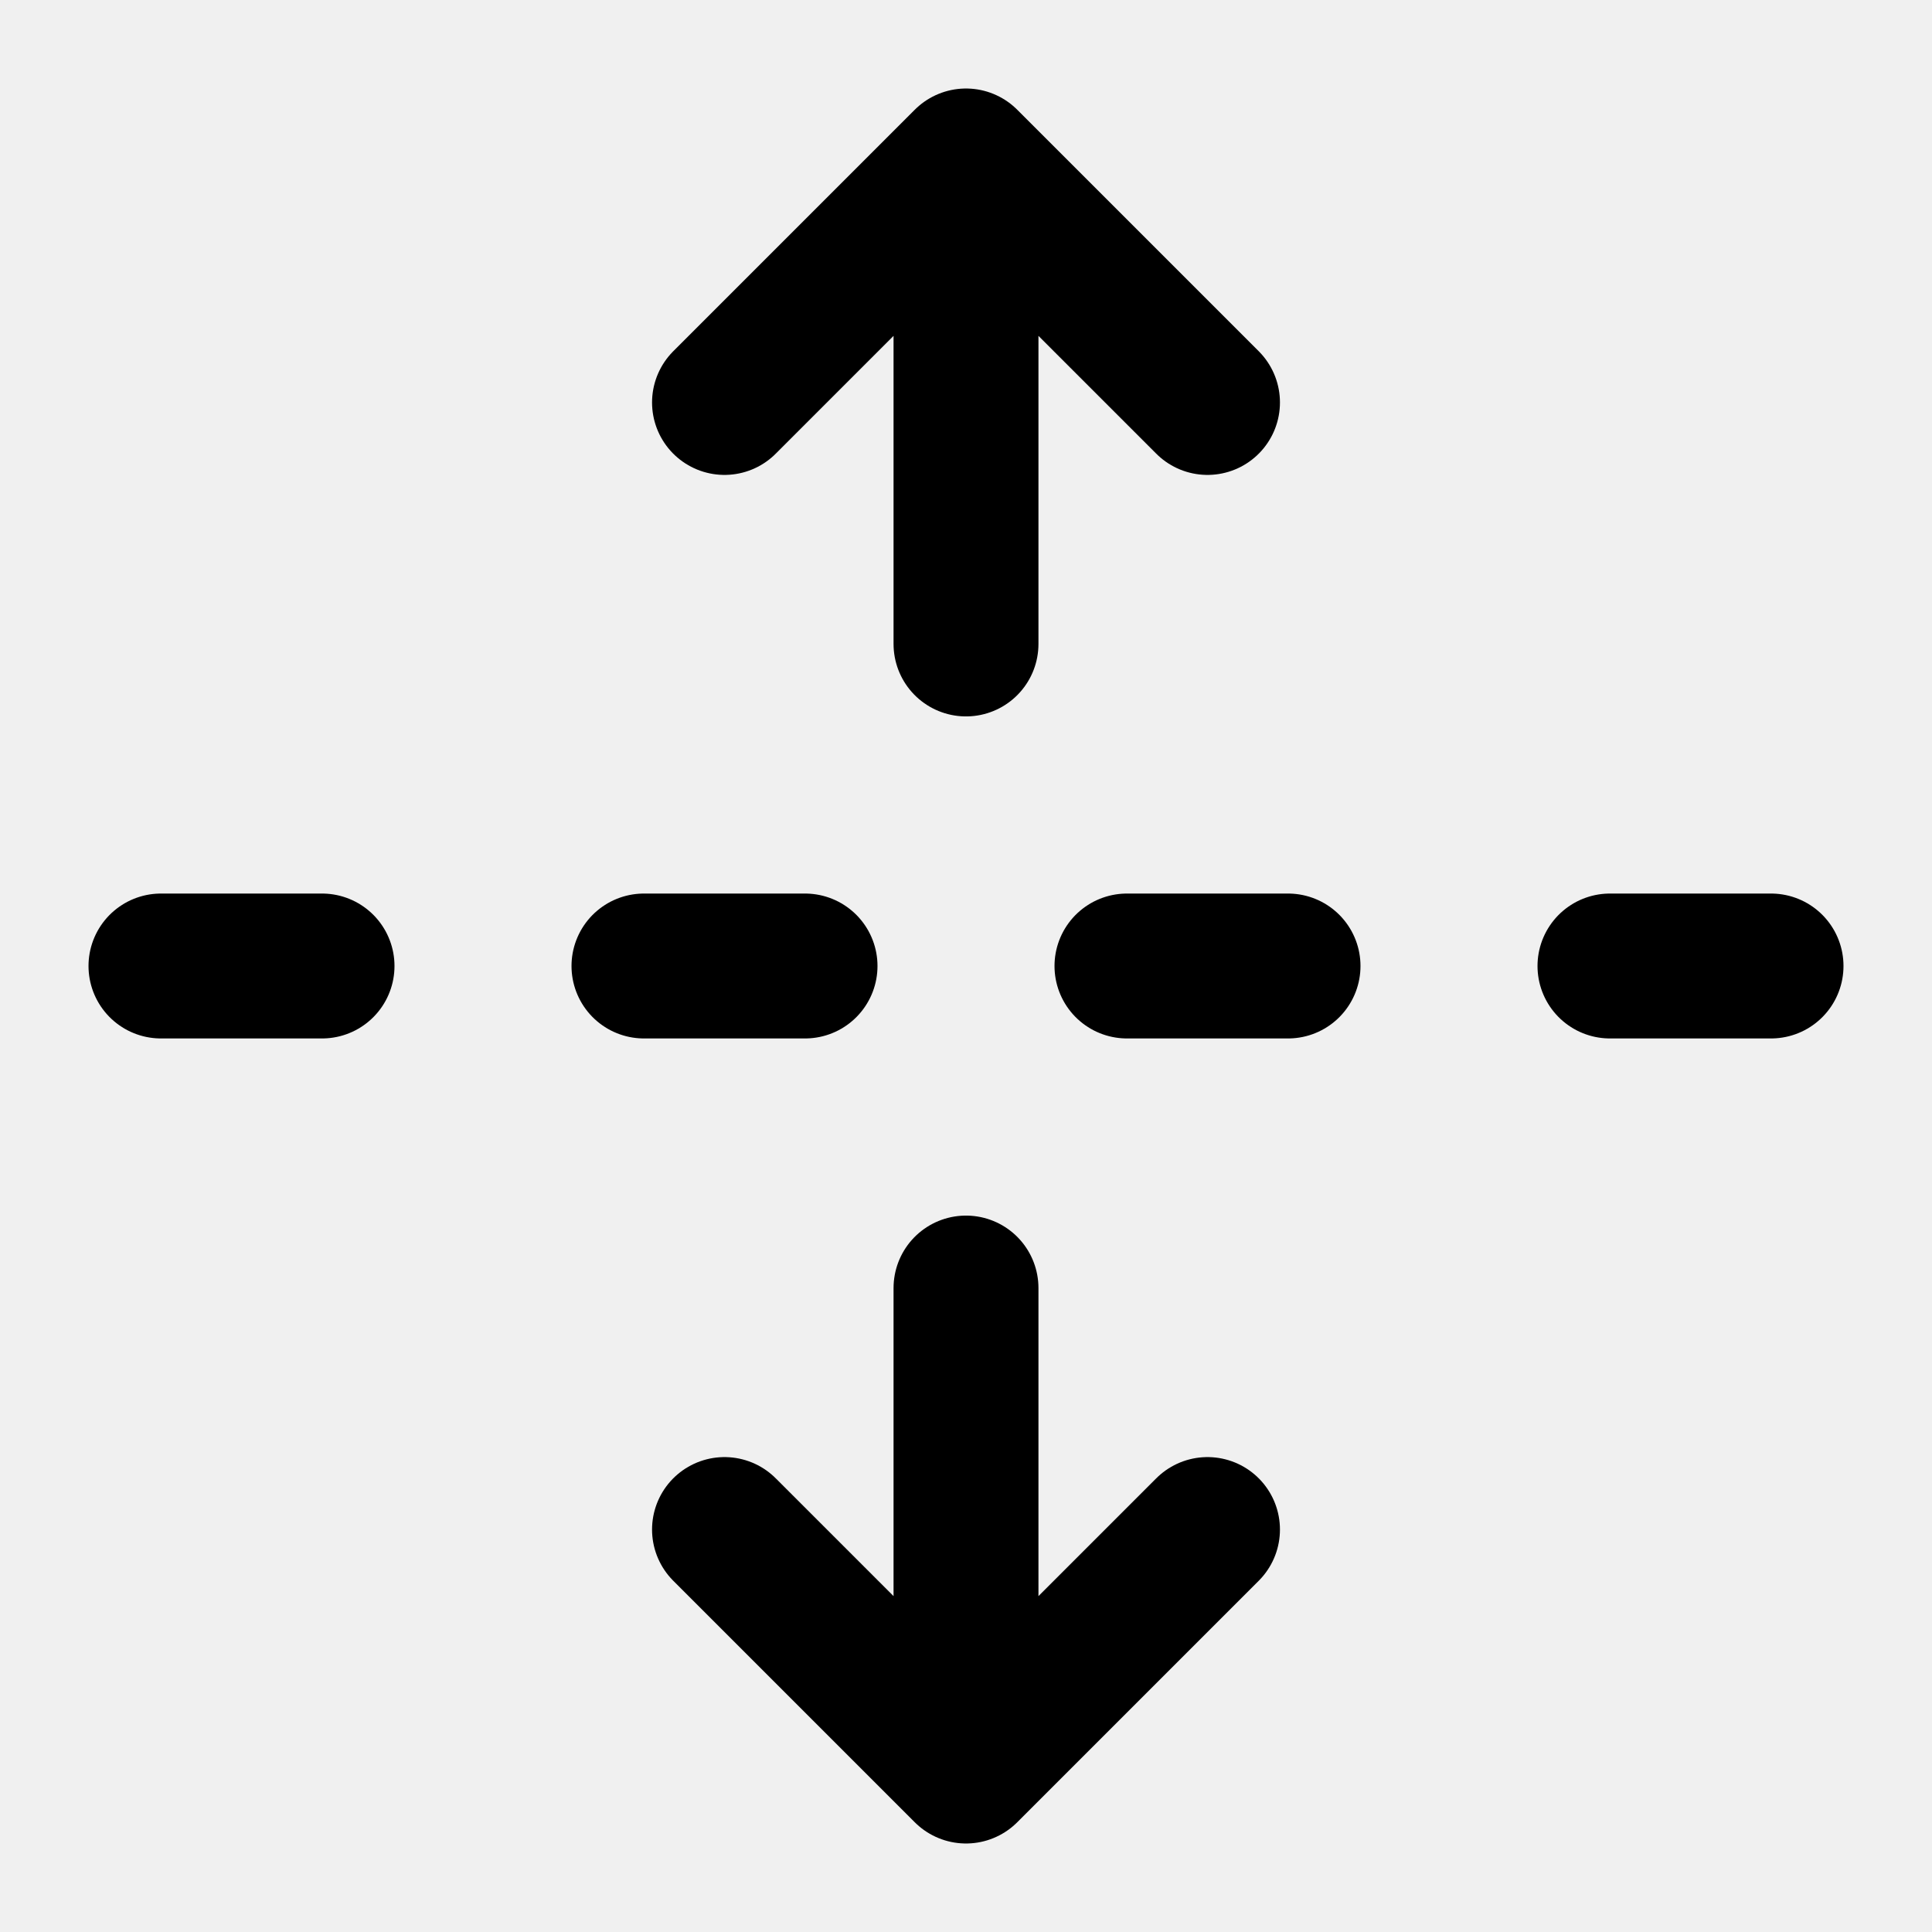
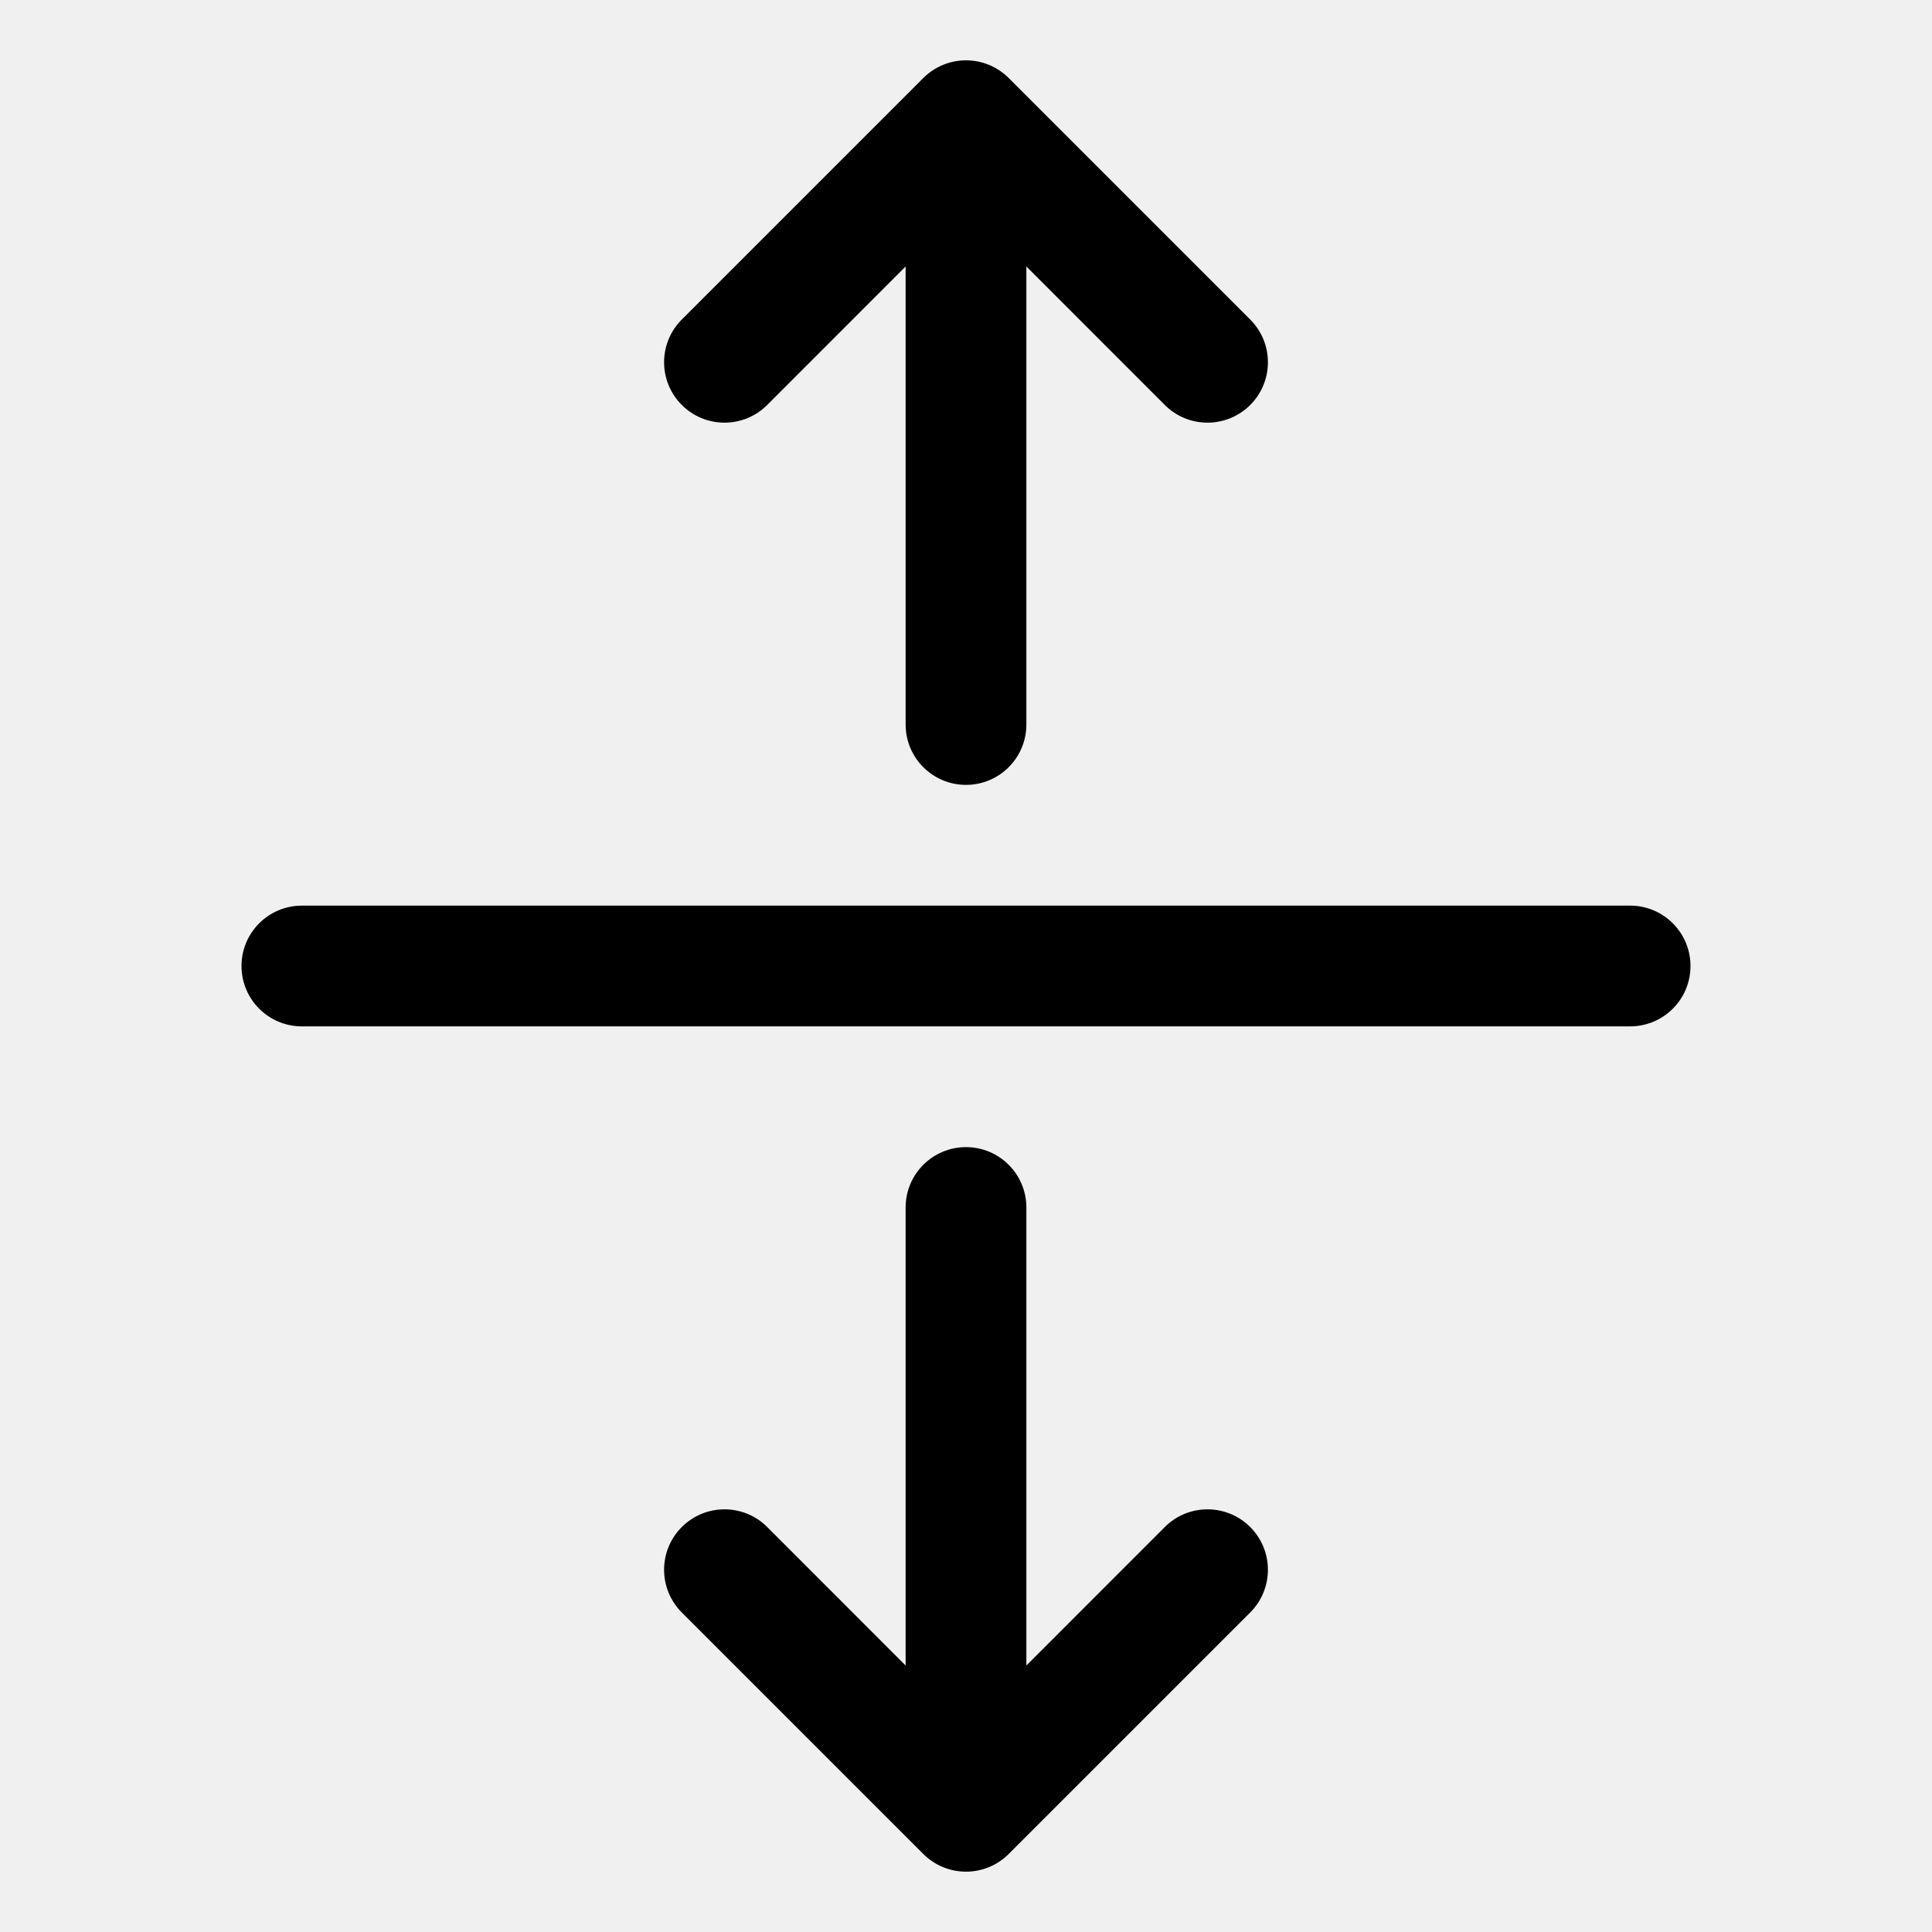
- <svg xmlns="http://www.w3.org/2000/svg" width="16" height="16" fill="none">
-   <g stroke="#000" stroke-linecap="round" stroke-linejoin="round" stroke-width="1.2" clip-path="url(#a)">
-     <path d="M8 14.667v-4M8 5.333v-4M2.667 8H1.333M6.667 8H5.333M10.667 8H9.333M14.667 8h-1.334M10 12.667l-2 2-2-2M10 3.333l-2-2-2 2" />
-   </g>
-   <defs>
-     <clipPath id="a">
-       <path fill="#fff" d="M0 0h16v16H0z" />
-     </clipPath>
-   </defs>
+ <svg xmlns="http://www.w3.org/2000/svg" width="16" height="16" viewBox="0 0 256 256" fill="black">
+   <path d="M224,128a8,8,0,0,1-8,8H40a8,8,0,0,1,0-16H216A8,8,0,0,1,224,128ZM101.66,53.66,120,35.31V96a8,8,0,0,0,16,0V35.31l18.34,18.35a8,8,0,0,0,11.32-11.32l-32-32a8,8,0,0,0-11.32,0l-32,32a8,8,0,0,0,11.32,11.32Zm52.68,148.68L136,220.69V160a8,8,0,0,0-16,0v60.69l-18.34-18.35a8,8,0,0,0-11.32,11.32l32,32a8,8,0,0,0,11.32,0l32-32a8,8,0,0,0-11.32-11.32Z" />
</svg>
